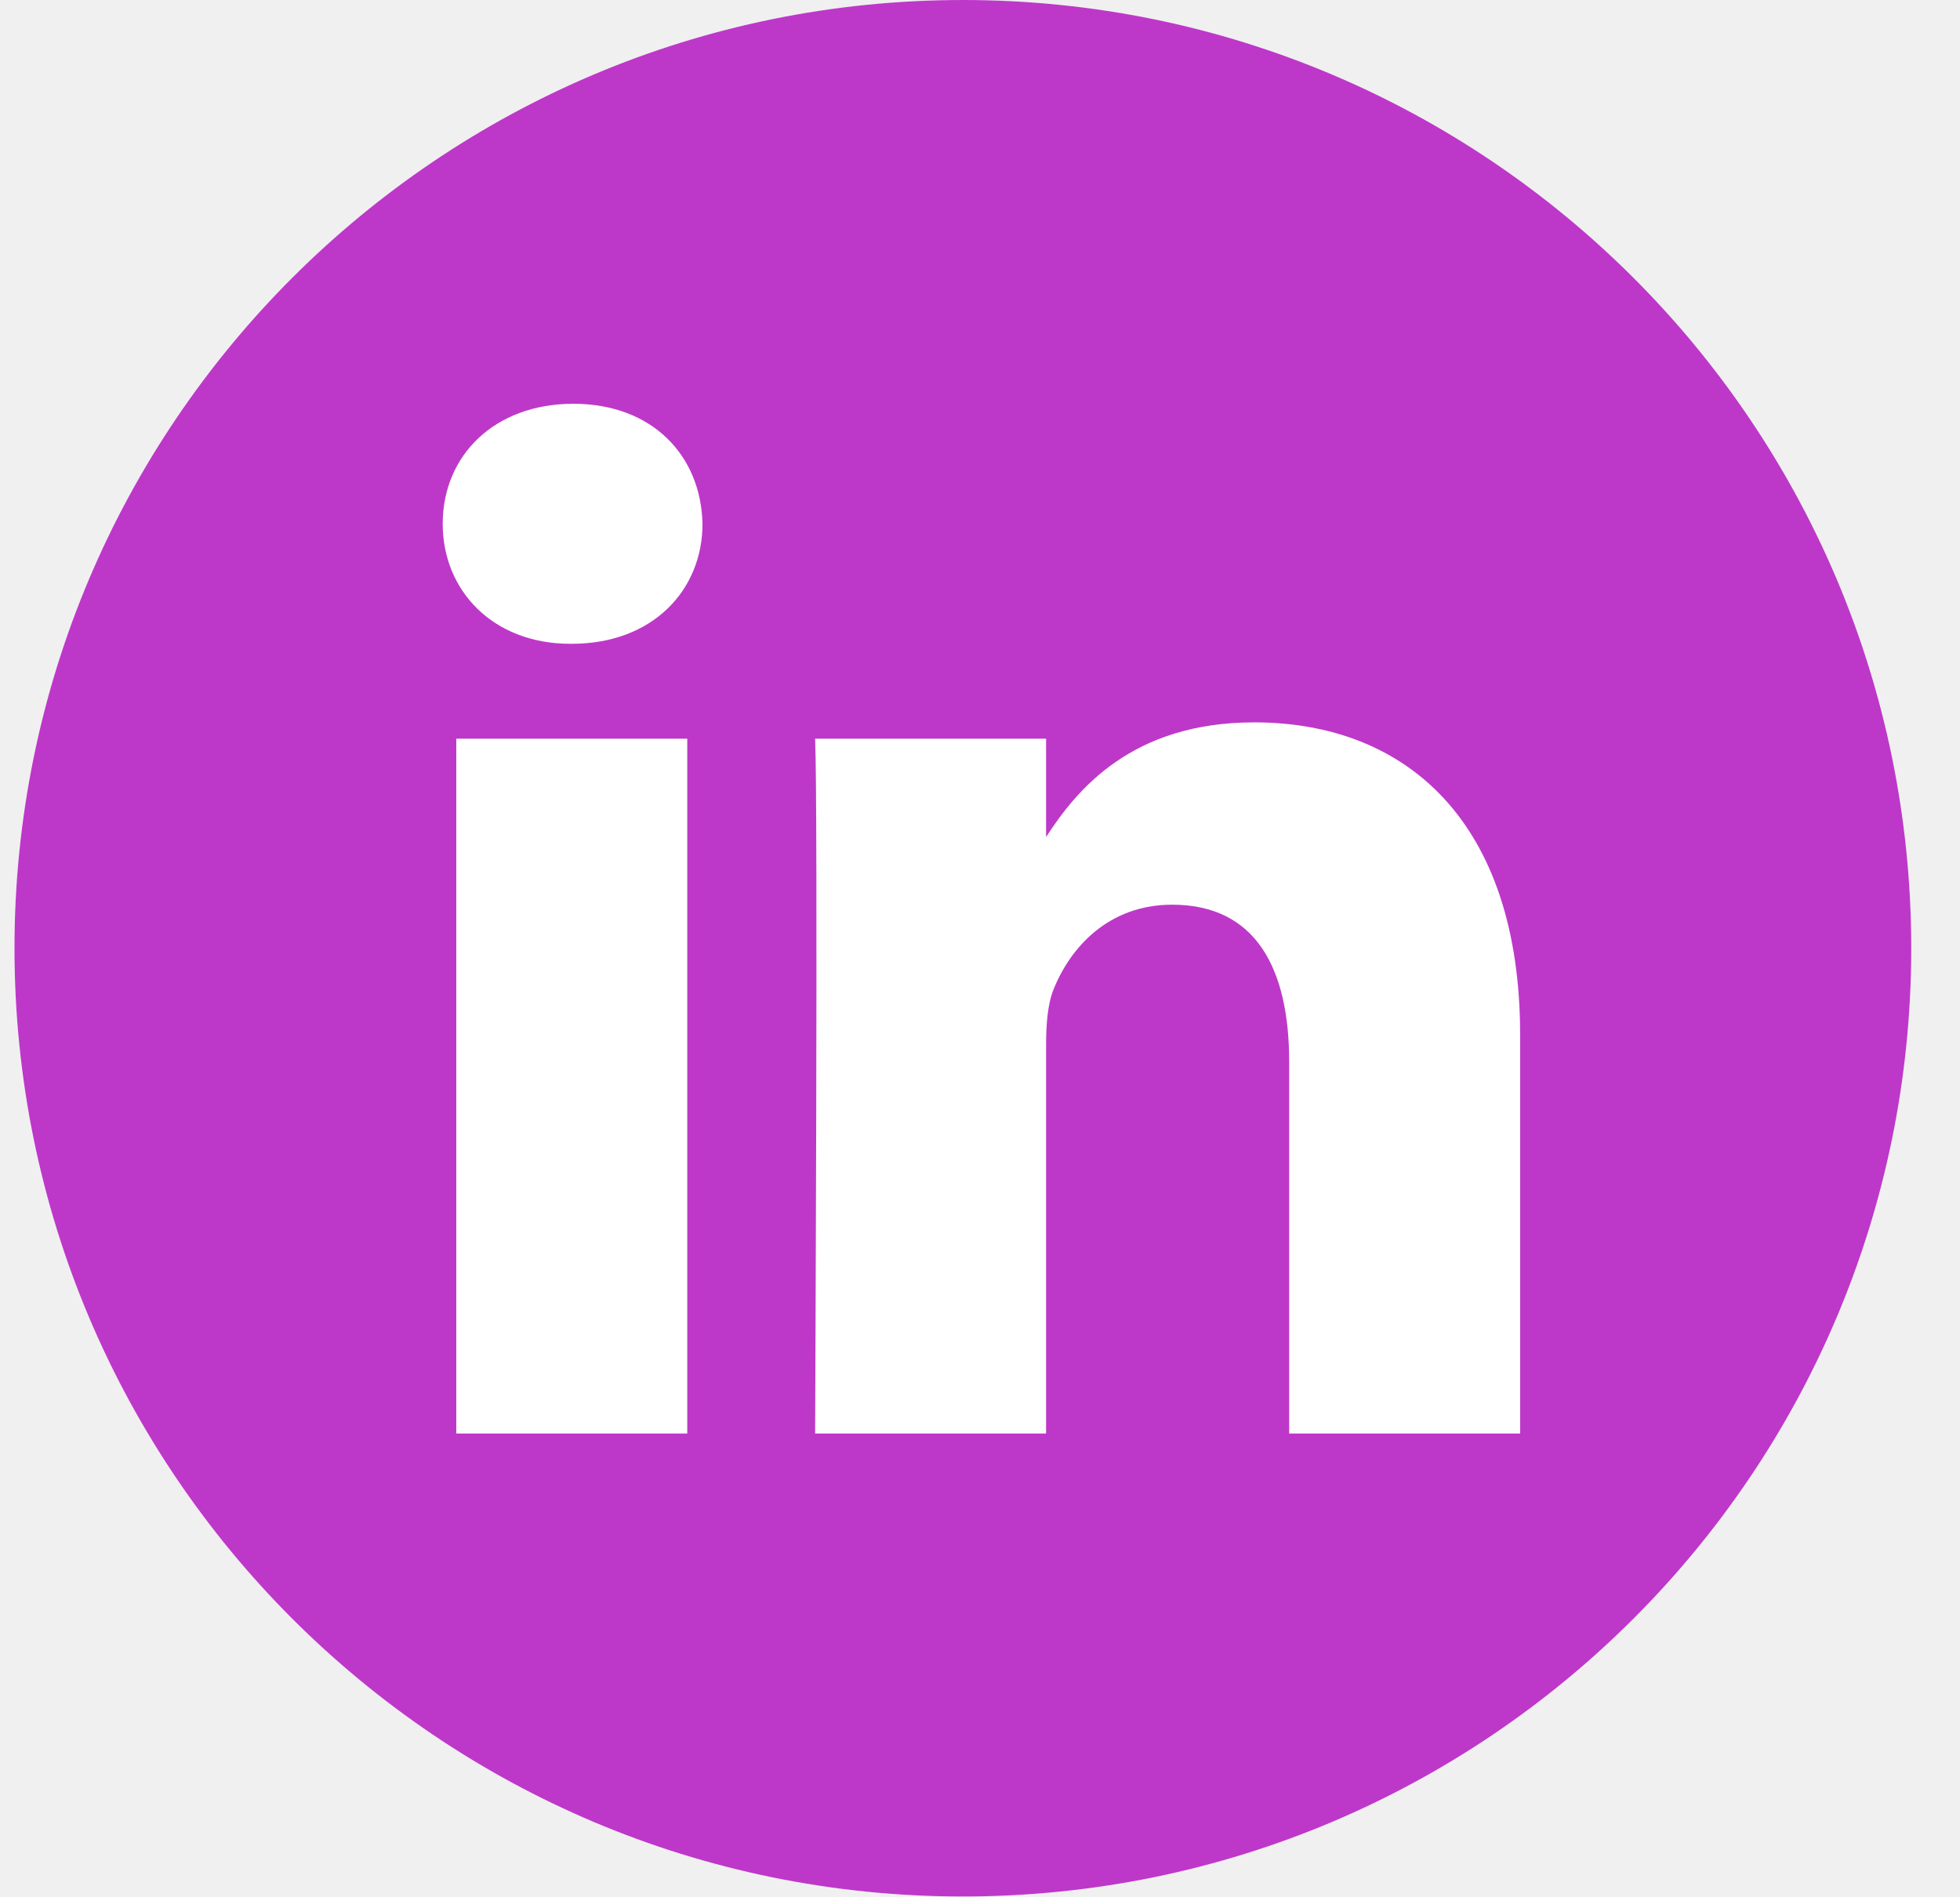
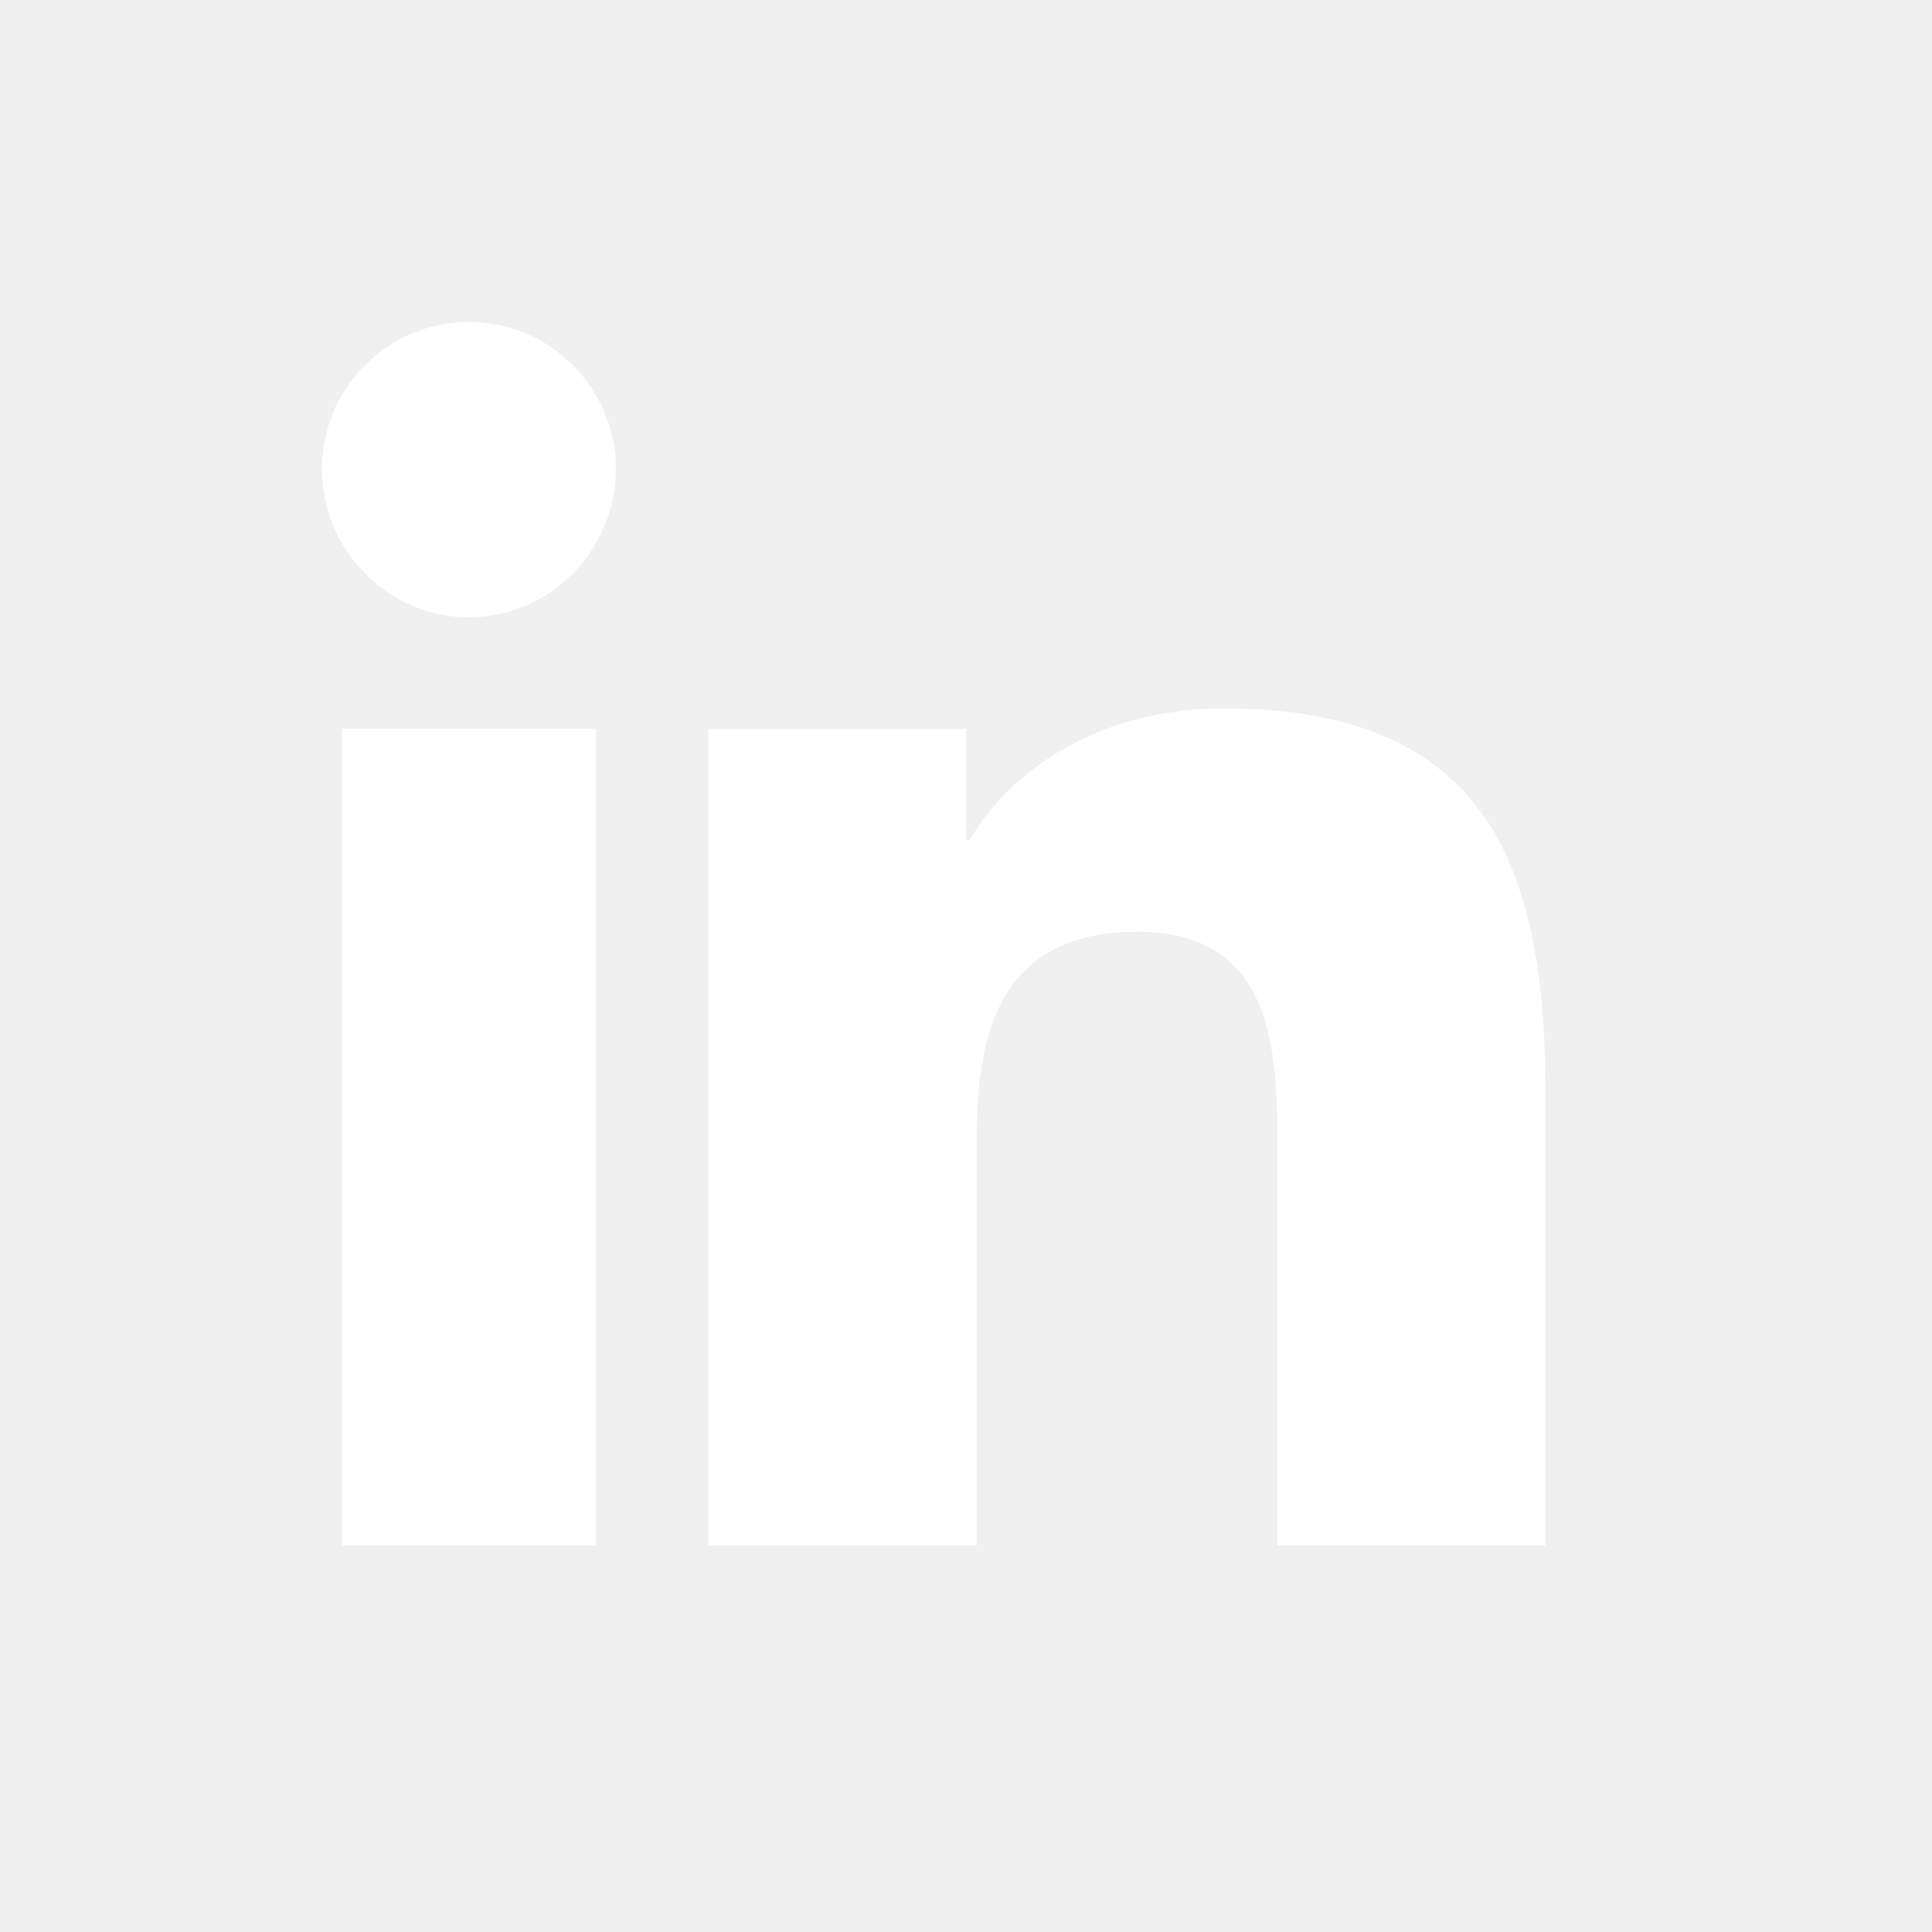
- <svg xmlns="http://www.w3.org/2000/svg" width="31" height="30" viewBox="0 0 31 30" fill="none">
-   <ellipse cx="15.229" cy="15" rx="15" ry="15" fill="white" />
-   <path d="M15.229 0C6.946 0 0.229 6.717 0.229 15C0.229 23.283 6.946 30 15.229 30C23.512 30 30.229 23.283 30.229 15C30.229 6.717 23.512 0 15.229 0ZM10.87 22.676H7.217V11.685H10.87V22.676ZM9.044 10.184H9.02C7.794 10.184 7.002 9.34 7.002 8.286C7.002 7.207 7.819 6.387 9.068 6.387C10.318 6.387 11.087 7.207 11.111 8.286C11.111 9.34 10.318 10.184 9.044 10.184ZM24.043 22.676H20.39V16.796C20.39 15.318 19.861 14.311 18.54 14.311C17.53 14.311 16.929 14.99 16.665 15.647C16.569 15.881 16.545 16.21 16.545 16.538V22.676H12.892C12.892 22.676 12.94 12.716 12.892 11.685H16.545V13.241C17.03 12.492 17.899 11.427 19.837 11.427C22.241 11.427 24.043 12.998 24.043 16.374V22.676Z" fill="#BD38C9" />
+ <svg xmlns="http://www.w3.org/2000/svg" width="30" height="30" viewBox="0 0 30 30" fill="none">
+   <path d="M23.995 24V23.999H24V17.033C24 13.625 23.223 11 19.004 11C16.976 11 15.615 12.051 15.059 13.047H15V11.318H11V23.999H15.165V17.72C15.165 16.067 15.497 14.468 17.666 14.468C19.802 14.468 19.834 16.355 19.834 17.826V24H23.995Z" fill="white" />
+   <path d="M5.314 11.315H9.253V24H5.314V11.315Z" fill="white" />
+   <path d="M7.282 5C6.022 5 5 6.022 5 7.282C5 8.541 6.022 9.585 7.282 9.585C8.541 9.585 9.563 8.541 9.563 7.282C9.562 6.022 8.54 5 7.282 5Z" fill="white" />
</svg>
